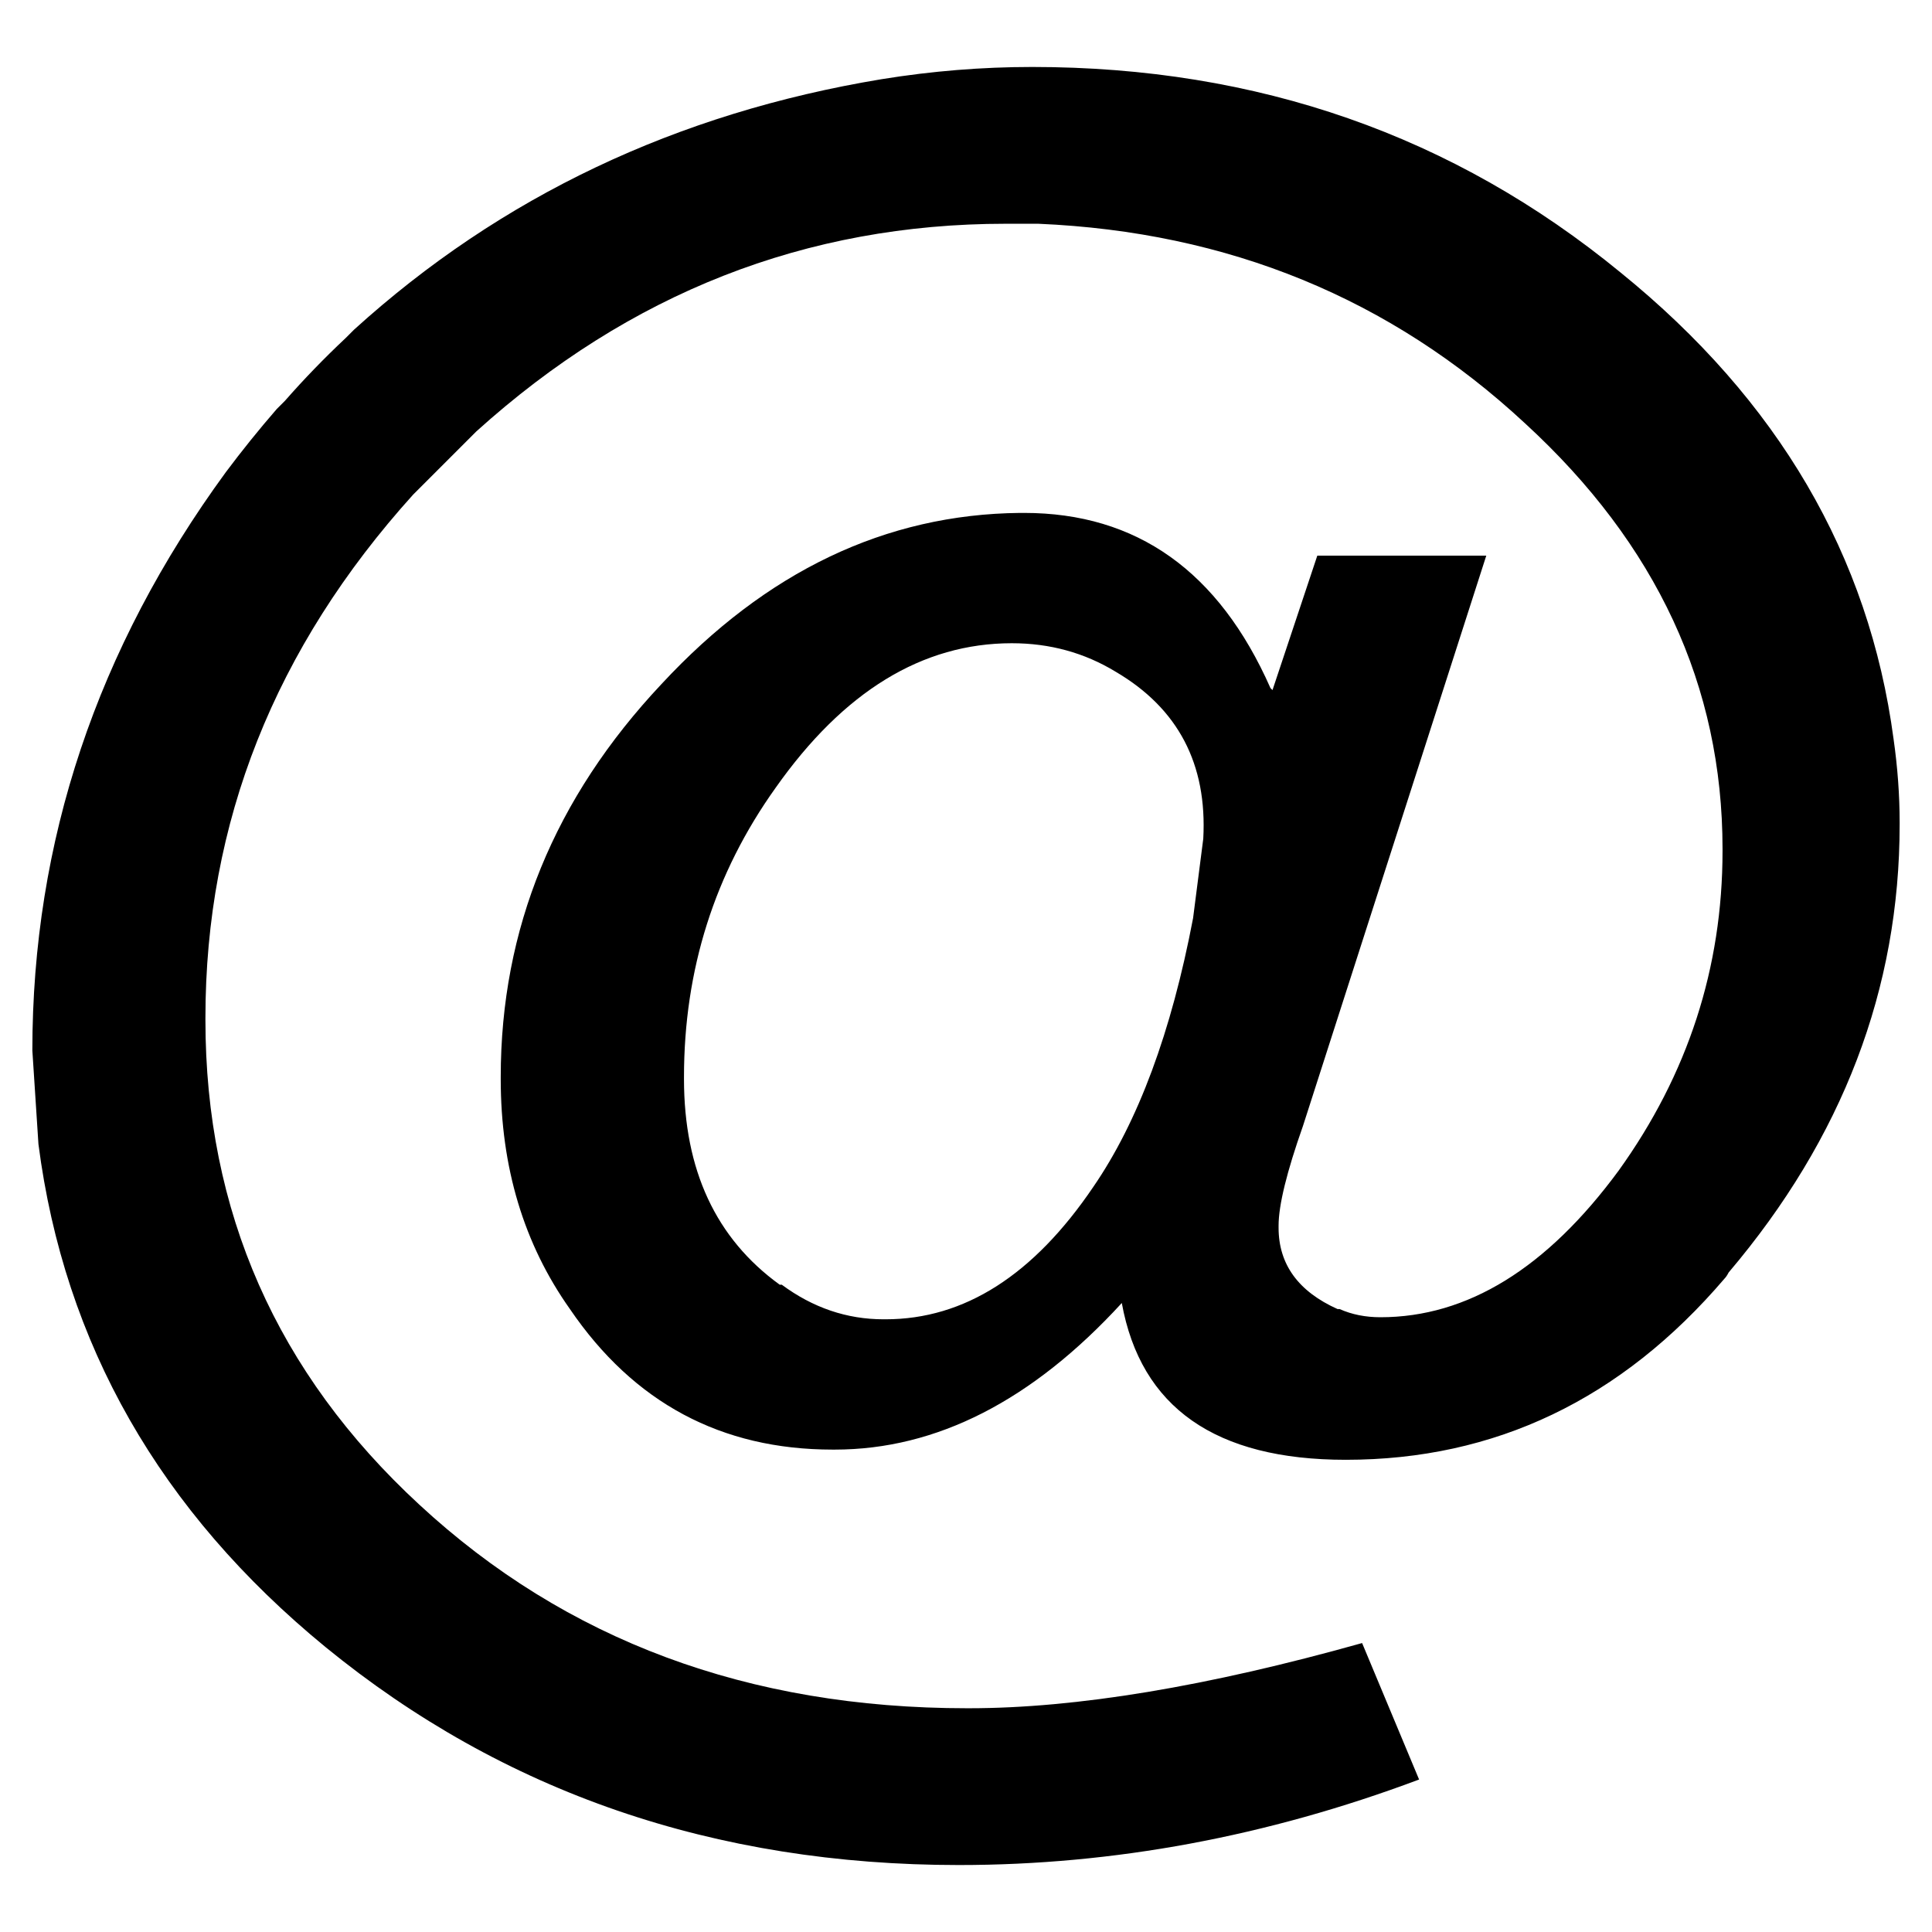
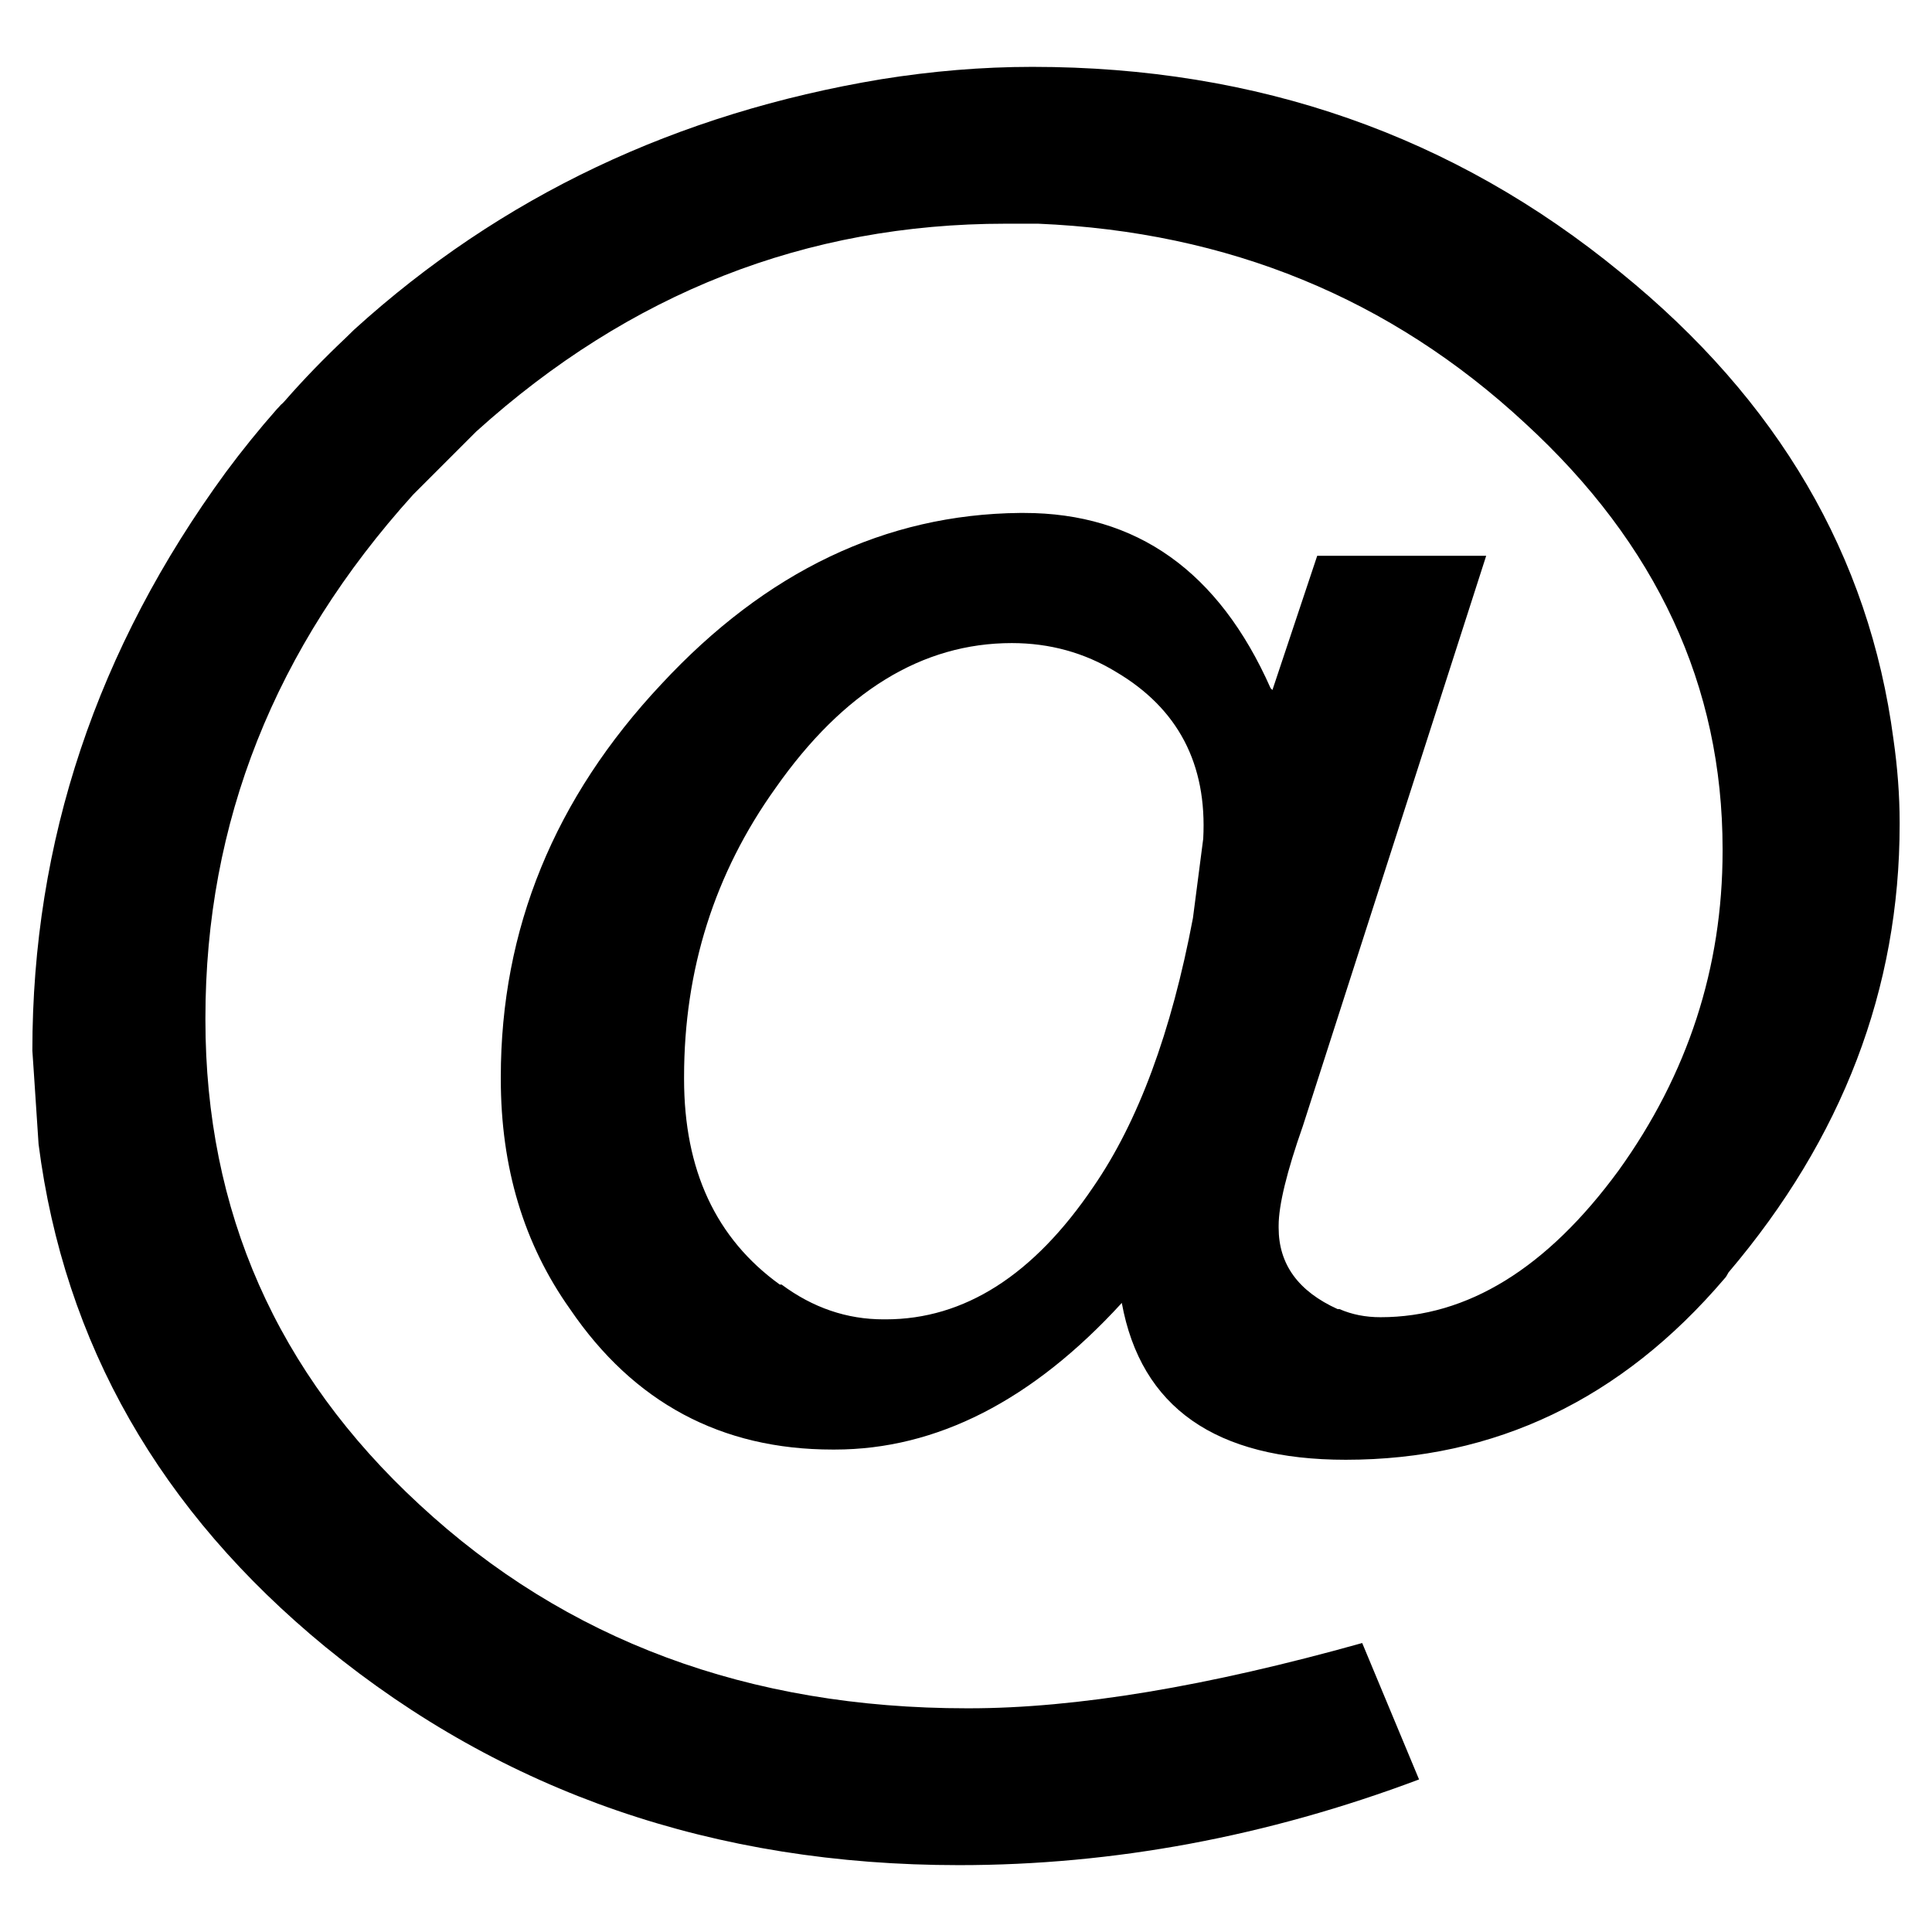
- <svg xmlns="http://www.w3.org/2000/svg" version="1.1" width="500" height="500">
-   <g>
-     <path d="m 340.916,143.806 43.729,0 -47.428,147.559 c -4.214,11.944 -6.321,20.554 -6.321,25.829 l 0,0.531 c -3.4e-4,9.478 5.093,16.501 15.279,21.068 l 0.531,0 c 3.163,1.405 6.679,2.107 10.55,2.107 22.483,7e-5 43.032,-12.646 61.645,-37.939 17.926,-24.939 26.89,-52.515 26.89,-82.73 l 0,-0.531 c -4.5e-4,-42.158 -17.043,-78.875 -51.127,-110.151 C 359.882,77.234 317.901,60.02 268.72,57.907 l -8.443,0 c -51.647,3.5e-4 -97.317,17.917 -137.009,53.749 l -16.34,16.34 C 71.085,167.699 53.163,212.849 53.163,263.445 l 0,0.515 c -6.2e-5,49.546 18.447,91.356 55.341,125.429 37.944,35.135 85.201,52.703 141.77,52.703 l 0.515,0 c 27.759,-3e-5 61.666,-5.624 101.723,-16.871 l 14.748,35.318 c -39.349,14.753 -79.047,22.13 -119.093,22.13 C 184.918,482.669 130.285,463.874 84.267,426.283 41.401,391.148 16.628,347.756 9.949,296.109 8.898,279.952 8.373,271.873 8.373,271.873 8.373,217.77 25.061,167.882 58.438,122.206 c 4.214,-5.629 8.604,-11.075 13.172,-16.34 0.354,-0.354 0.708,-0.707 1.061,-1.061 0.354,-0.343 0.702,-0.691 1.045,-1.045 4.921,-5.618 10.191,-11.065 15.809,-16.34 L 91.633,85.312 C 129.577,50.885 175.076,29.281 228.127,20.499 c 13.005,-2.112 26.006,-3.168 39.001,-3.168 58.326,3.9e-4 109.094,17.74 152.304,53.218 40.753,33.034 64.293,73.263 70.619,120.685 1.05,7.377 1.576,14.582 1.576,21.615 l 0,0.531 c -5e-4,42.512 -14.754,81.159 -44.26,115.941 -0.354,0.697 -0.708,1.222 -1.061,1.576 -26.698,31.265 -59.373,46.897 -98.024,46.897 -33.721,3e-5 -53.041,-13.526 -57.962,-40.577 -23.192,25.293 -47.959,37.939 -74.302,37.939 l -0.531,0 c -28.81,3e-5 -51.47,-12.121 -67.982,-36.363 -11.944,-16.855 -17.916,-36.701 -17.916,-59.538 l 0,-0.531 c -1.4e-4,-38.298 13.874,-72.201 41.622,-101.707 27.062,-29.163 57.983,-43.922 92.765,-44.276 l 1.045,0 c 29.163,2.8e-4 50.419,15.107 63.768,45.321 l 0.531,0.531 z m -79.047,22.661 c -23.192,2.4e-4 -43.574,12.475 -61.147,37.425 -15.804,22.13 -23.706,47.074 -23.706,74.833 l 0,0.531 c -1.9e-4,23.535 8.256,41.274 24.767,53.218 l 0.531,0 c 8.073,5.972 16.855,8.958 26.344,8.958 l 0.531,0 c 20.371,7e-5 38.287,-11.419 53.749,-34.256 11.601,-16.865 20.21,-40.051 25.829,-69.558 l 2.638,-20.554 c 1.05,-19.321 -6.503,-33.725 -22.661,-43.214 -8.085,-4.921 -17.043,-7.382 -26.874,-7.382 z" />
+ <svg xmlns="http://www.w3.org/2000/svg" width="28px" height="28px" viewBox="0 0 28 28" version="1.1">
+   <g id="surface1">
+     <path style=" stroke:none;fill-rule:nonzero;fill:rgb(0%,0%,0%);fill-opacity:1;" d="M 19.09 8.055 L 21.539 8.055 L 18.883 16.316 C 18.648 16.984 18.531 17.469 18.531 17.762 L 18.531 17.793 C 18.531 18.324 18.816 18.715 19.387 18.973 L 19.414 18.973 C 19.594 19.051 19.789 19.09 20.008 19.09 C 21.266 19.09 22.418 18.383 23.457 16.965 C 24.461 15.57 24.965 14.023 24.965 12.332 L 24.965 12.305 C 24.965 9.941 24.012 7.887 22.102 6.133 C 20.152 4.324 17.801 3.359 15.047 3.242 L 14.574 3.242 C 11.684 3.242 9.125 4.246 6.902 6.254 L 5.988 7.168 C 3.98 9.391 2.977 11.918 2.977 14.754 L 2.977 14.781 C 2.977 17.555 4.012 19.898 6.078 21.805 C 8.199 23.773 10.848 24.758 14.016 24.758 L 14.043 24.758 C 15.598 24.758 17.496 24.441 19.742 23.812 L 20.566 25.789 C 18.363 26.617 16.141 27.031 13.898 27.031 C 10.355 27.031 7.297 25.977 4.719 23.871 C 2.32 21.902 0.93 19.473 0.559 16.582 C 0.5 15.676 0.469 15.227 0.469 15.227 C 0.469 12.195 1.402 9.402 3.273 6.844 C 3.508 6.527 3.754 6.223 4.012 5.93 C 4.031 5.91 4.051 5.891 4.07 5.867 C 4.09 5.852 4.109 5.832 4.129 5.809 C 4.402 5.496 4.699 5.191 5.012 4.895 L 5.133 4.777 C 7.258 2.848 9.805 1.641 12.773 1.148 C 13.504 1.031 14.23 0.969 14.961 0.969 C 18.227 0.969 21.07 1.965 23.488 3.949 C 25.77 5.801 27.09 8.055 27.441 10.711 C 27.5 11.121 27.531 11.527 27.531 11.918 L 27.531 11.949 C 27.531 14.328 26.703 16.496 25.051 18.441 C 25.031 18.48 25.012 18.512 24.992 18.531 C 23.5 20.281 21.668 21.156 19.504 21.156 C 17.617 21.156 16.535 20.398 16.258 18.883 C 14.961 20.301 13.57 21.008 12.098 21.008 L 12.066 21.008 C 10.453 21.008 9.184 20.328 8.262 18.973 C 7.59 18.027 7.258 16.918 7.258 15.637 L 7.258 15.609 C 7.258 13.465 8.035 11.566 9.586 9.914 C 11.102 8.281 12.836 7.453 14.781 7.434 L 14.84 7.434 C 16.473 7.434 17.664 8.281 18.414 9.973 L 18.441 10 Z M 14.664 9.32 C 13.367 9.32 12.223 10.02 11.242 11.418 C 10.355 12.656 9.914 14.055 9.914 15.609 L 9.914 15.637 C 9.914 16.957 10.375 17.949 11.301 18.617 L 11.328 18.617 C 11.781 18.953 12.273 19.121 12.805 19.121 L 12.836 19.121 C 13.977 19.121 14.98 18.48 15.844 17.203 C 16.496 16.258 16.977 14.957 17.289 13.305 L 17.438 12.156 C 17.496 11.074 17.074 10.266 16.168 9.734 C 15.719 9.461 15.215 9.32 14.664 9.32 Z M 14.664 9.32 " />
  </g>
</svg>
